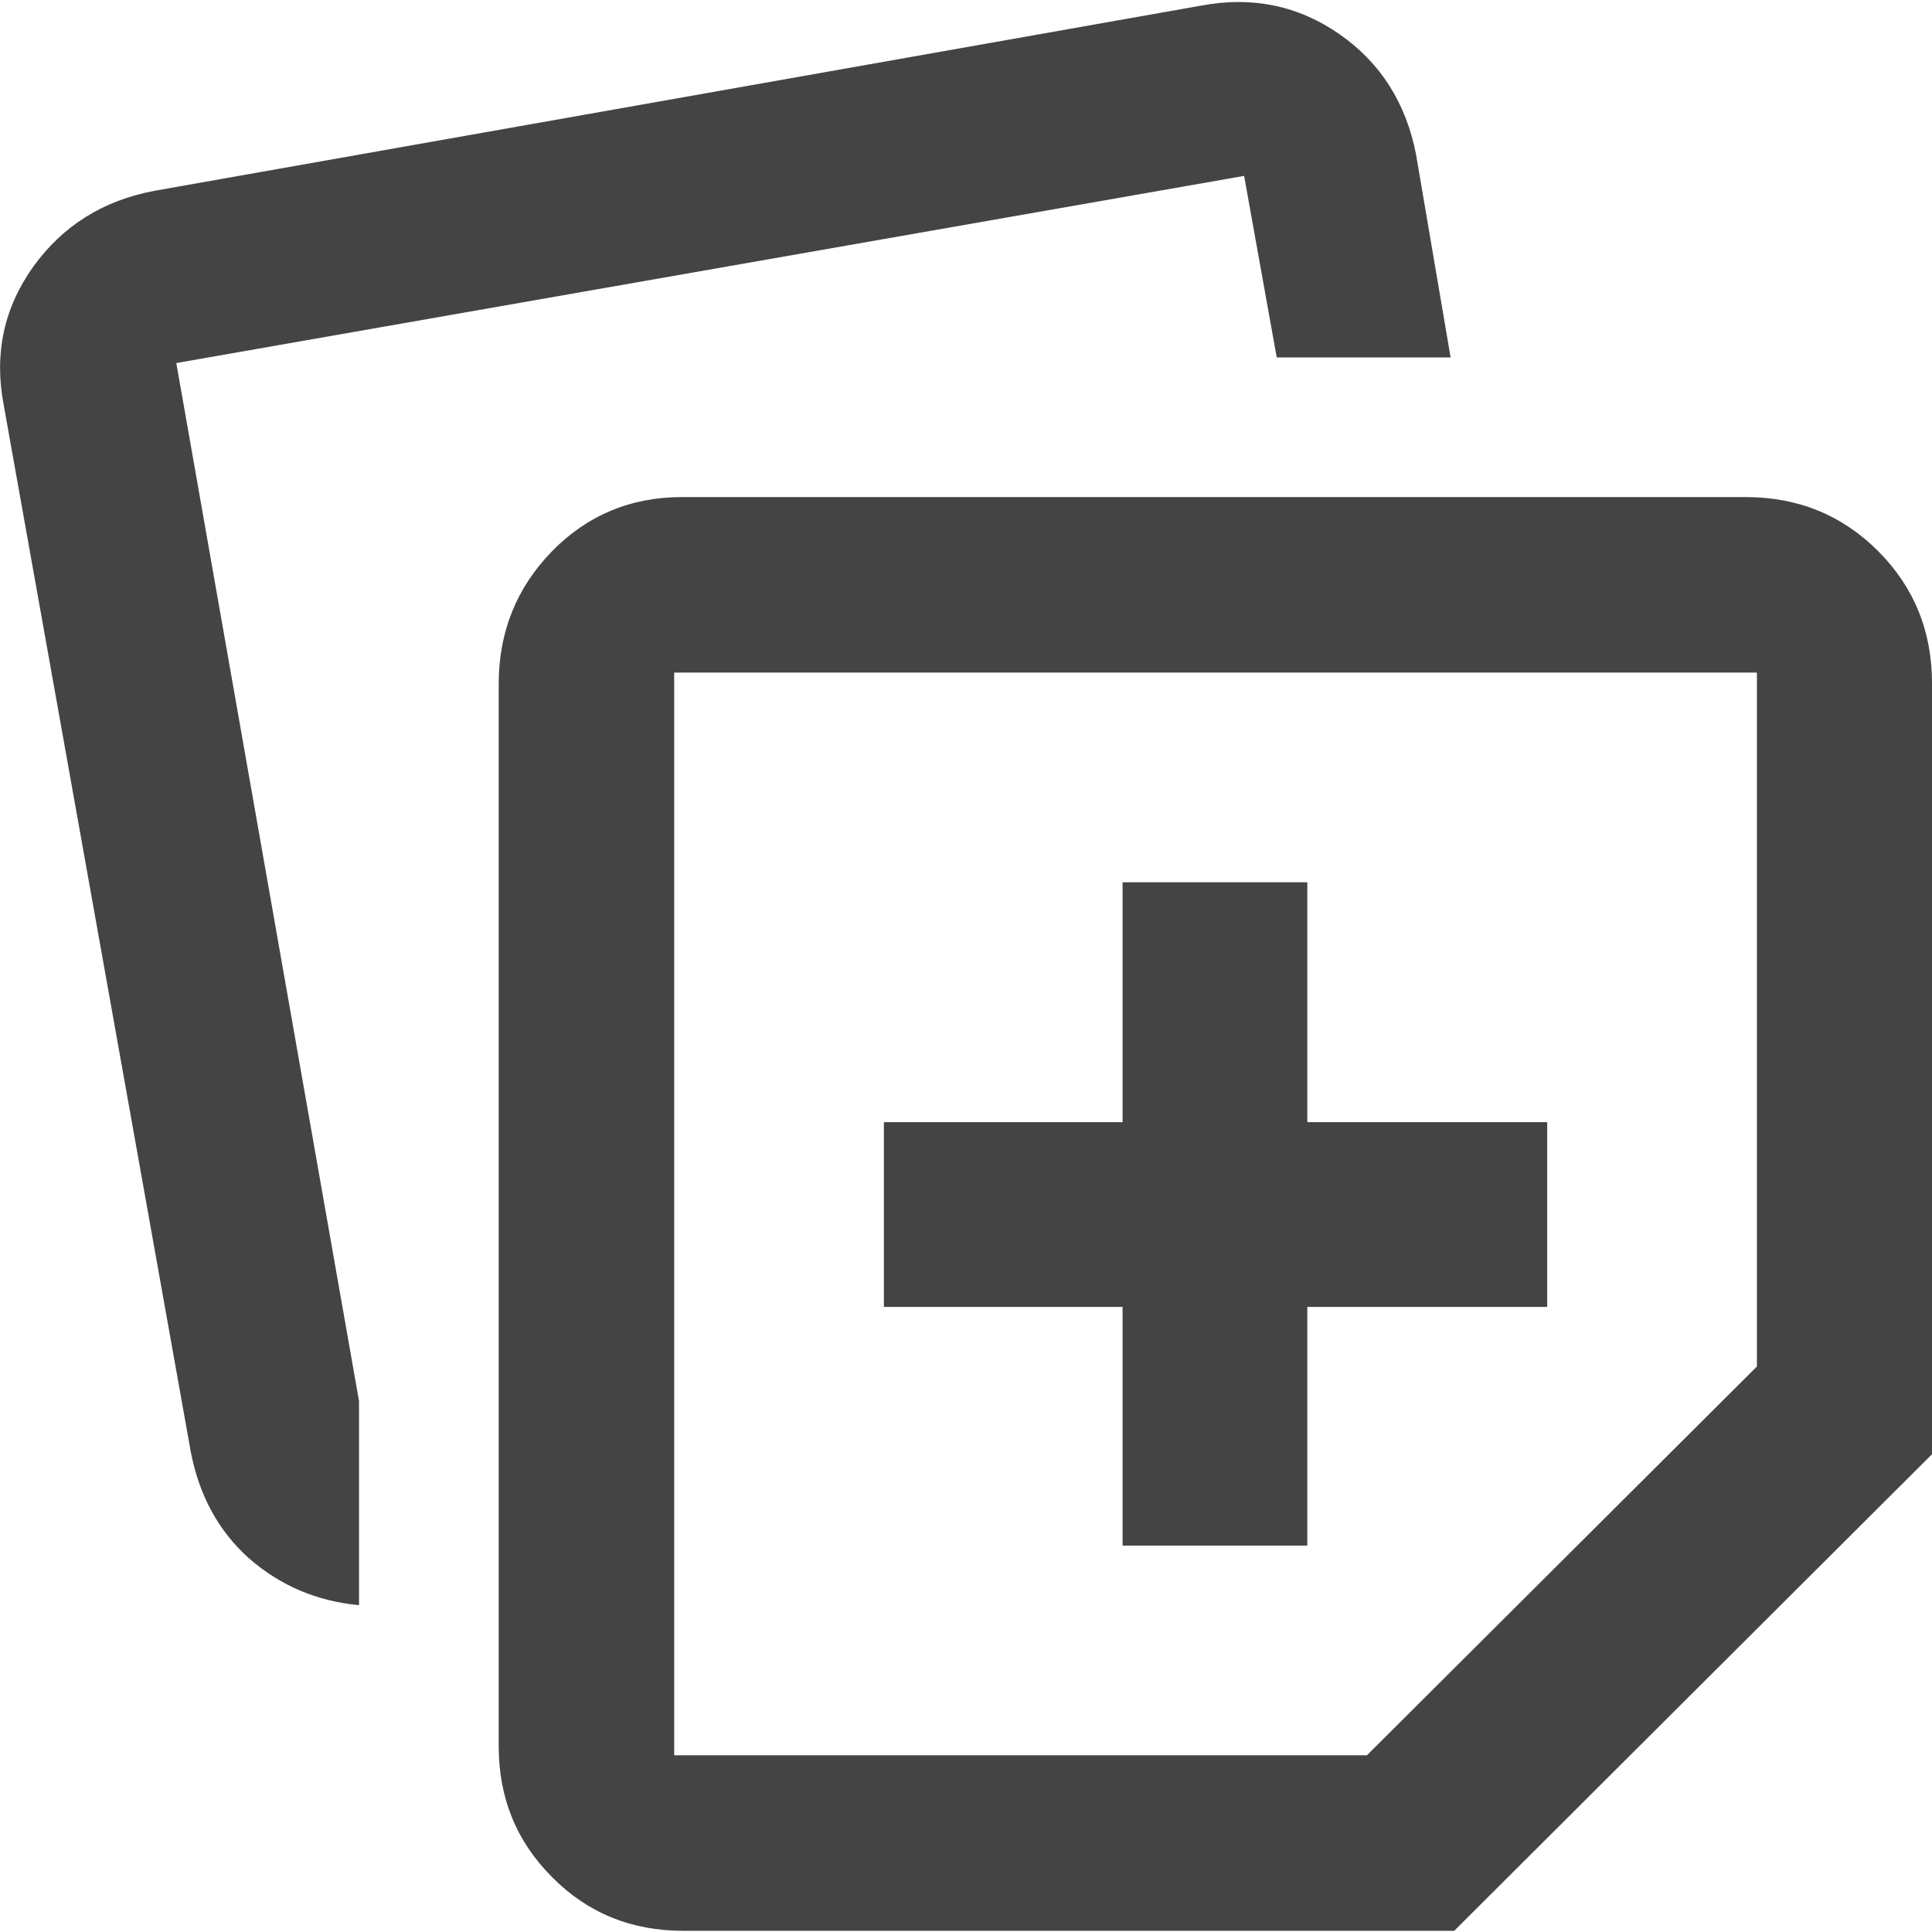
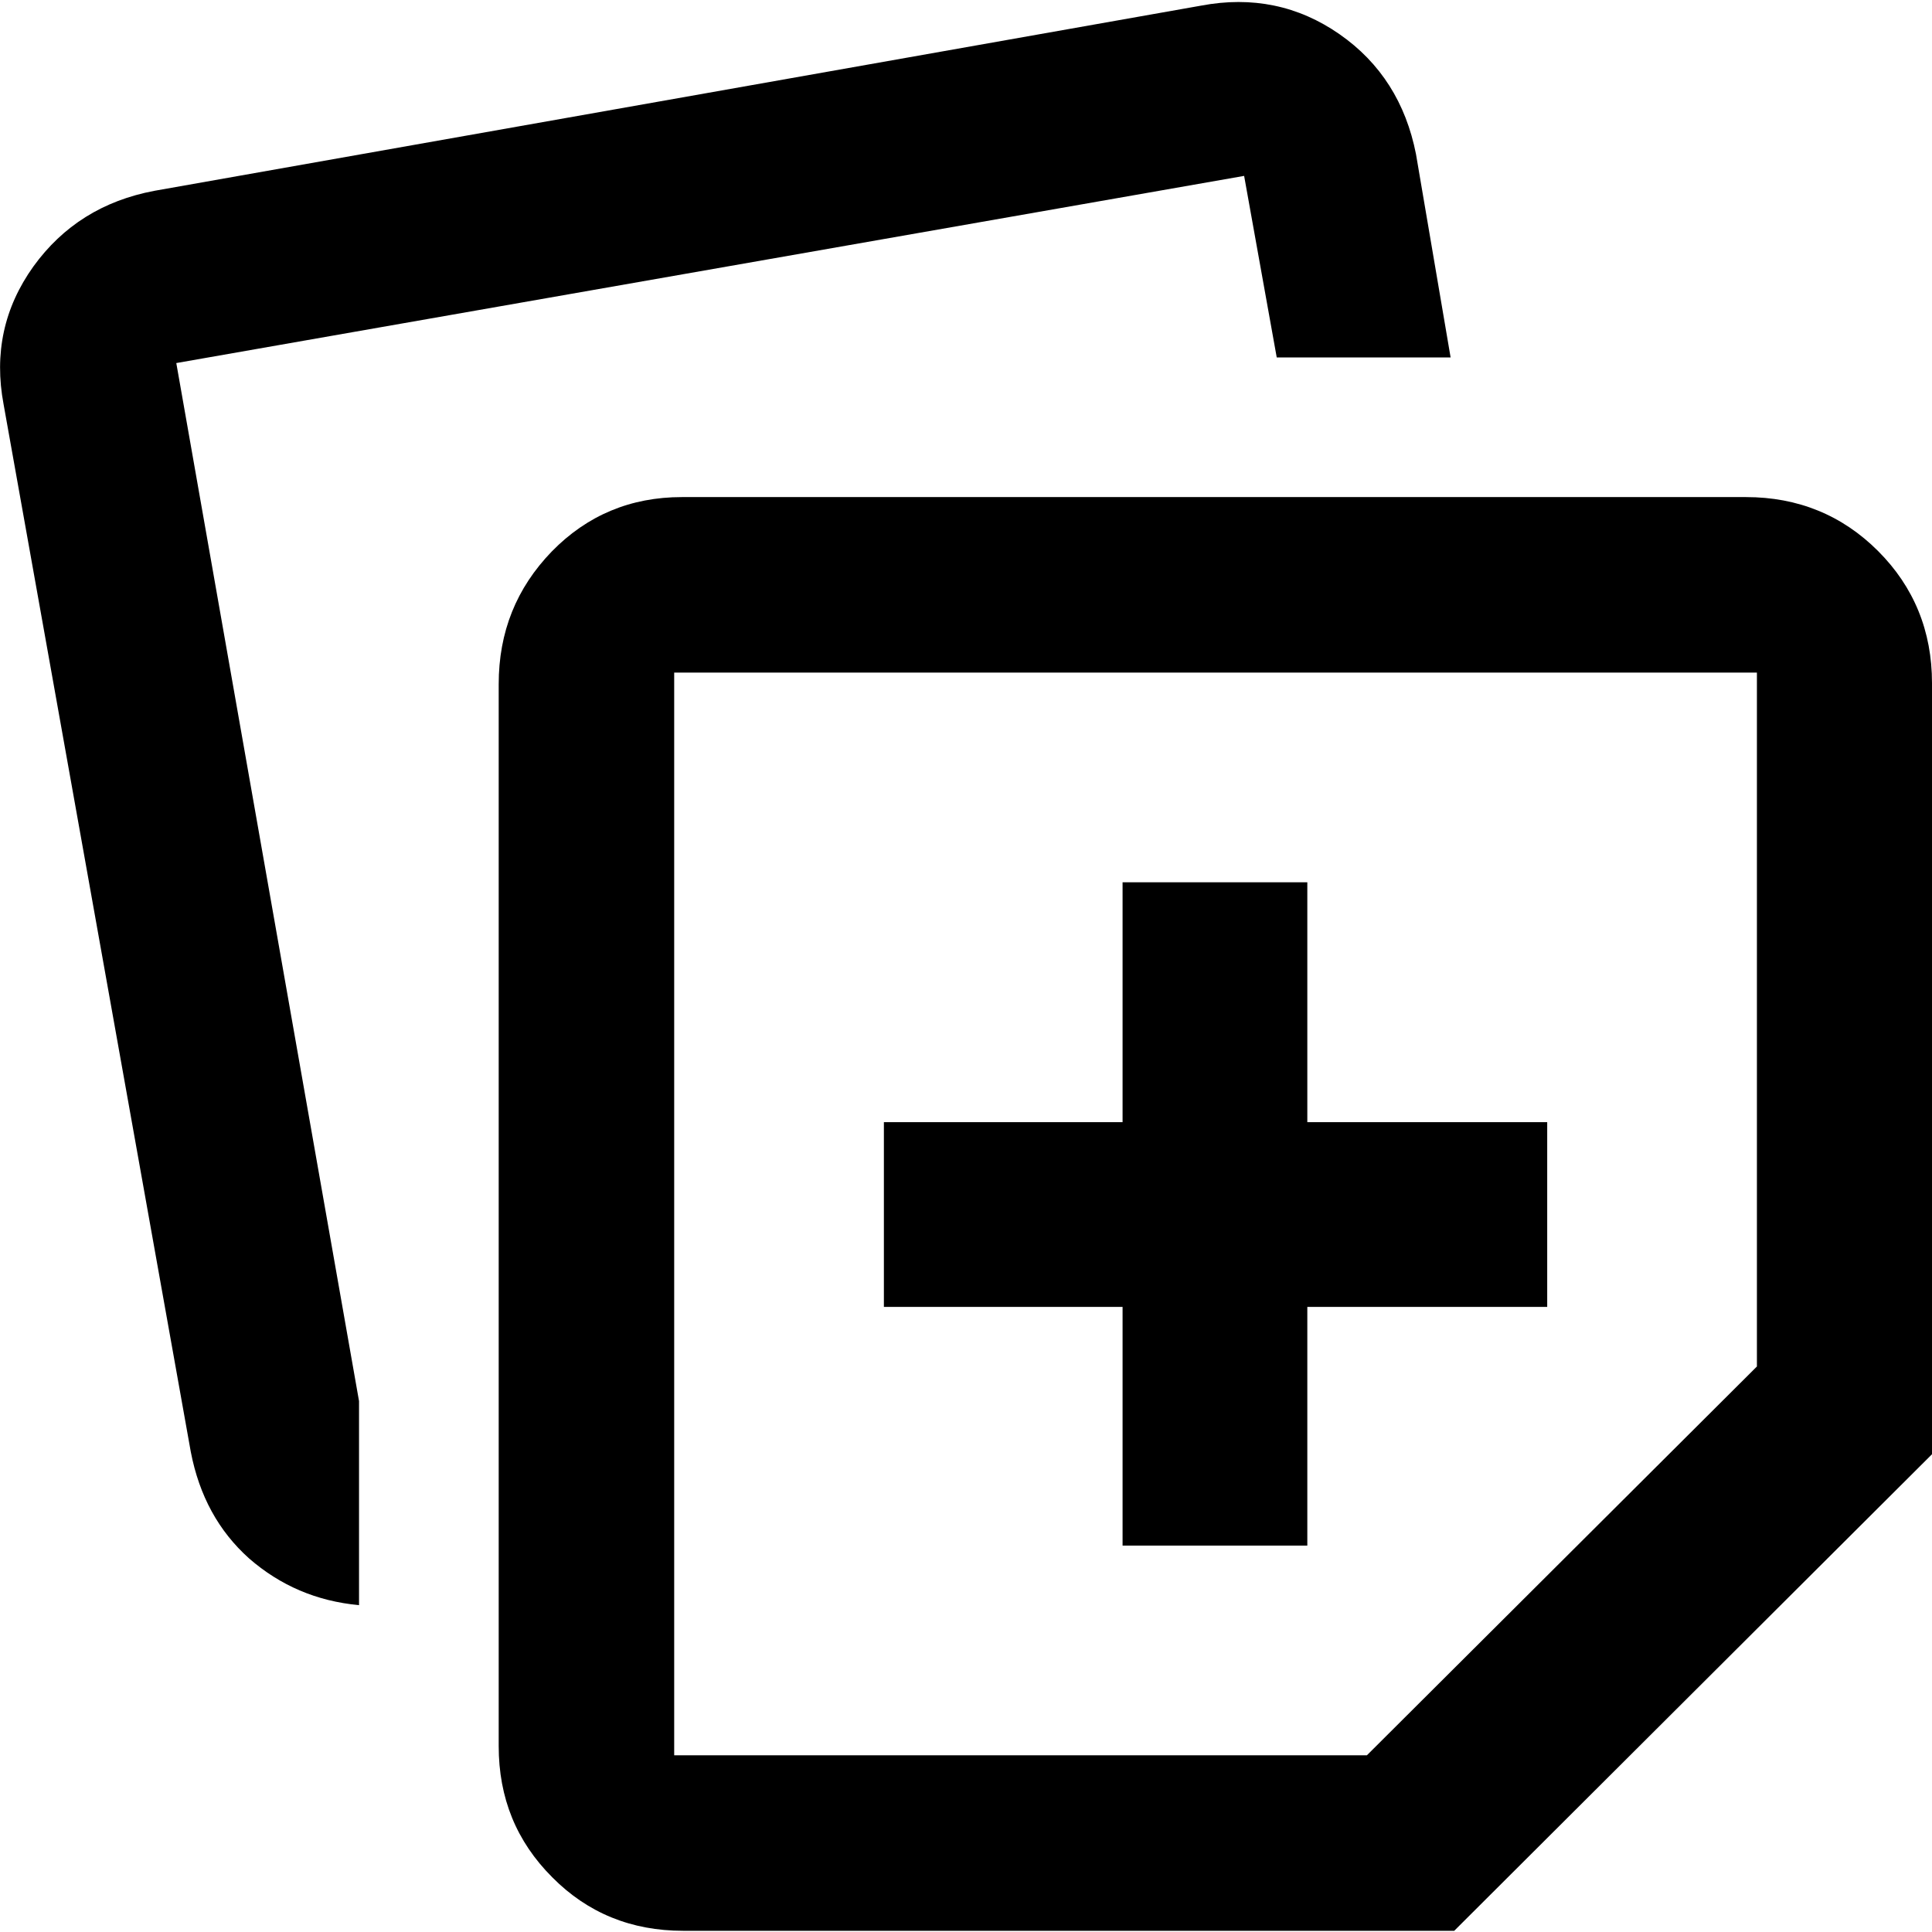
<svg xmlns="http://www.w3.org/2000/svg" id="Layer_1" version="1.1" viewBox="0 0 48 48">
-   <defs>
-     <style>
-       .st0 {
-         fill: #444;
-       }
-     </style>
-   </defs>
  <path class="st0" d="M12.39,43.38v-26.38c0-1.3.44-2.39,1.32-3.3.88-.9,1.96-1.35,3.23-1.35h26.44c1.29,0,2.39.45,3.28,1.34.89.89,1.34,1.99,1.34,3.28v19.16l-11.87,11.84h-19.16c-1.28,0-2.37-.44-3.25-1.33-.89-.89-1.33-1.97-1.33-3.26ZM.09,10.05c-.24-1.27.01-2.41.74-3.43.73-1.01,1.73-1.64,3.01-1.88L29.84.14c1.27-.24,2.42,0,3.44.71s1.65,1.71,1.9,2.98l.86,5.05h-4.32l-.81-4.51L4.38,9.02l4.54,25.79v5.07c-1.06-.1-1.96-.49-2.73-1.16-.76-.68-1.24-1.56-1.45-2.65L.09,10.05ZM16.75,16.71v26.9h17.21l9.69-9.66v-17.24h-26.9ZM27.89,38.4h4.59v-5.93h5.96v-4.59h-5.96v-5.96h-4.59v5.96h-5.93v4.59h5.93s0,5.93,0,5.93Z" />
</svg>
